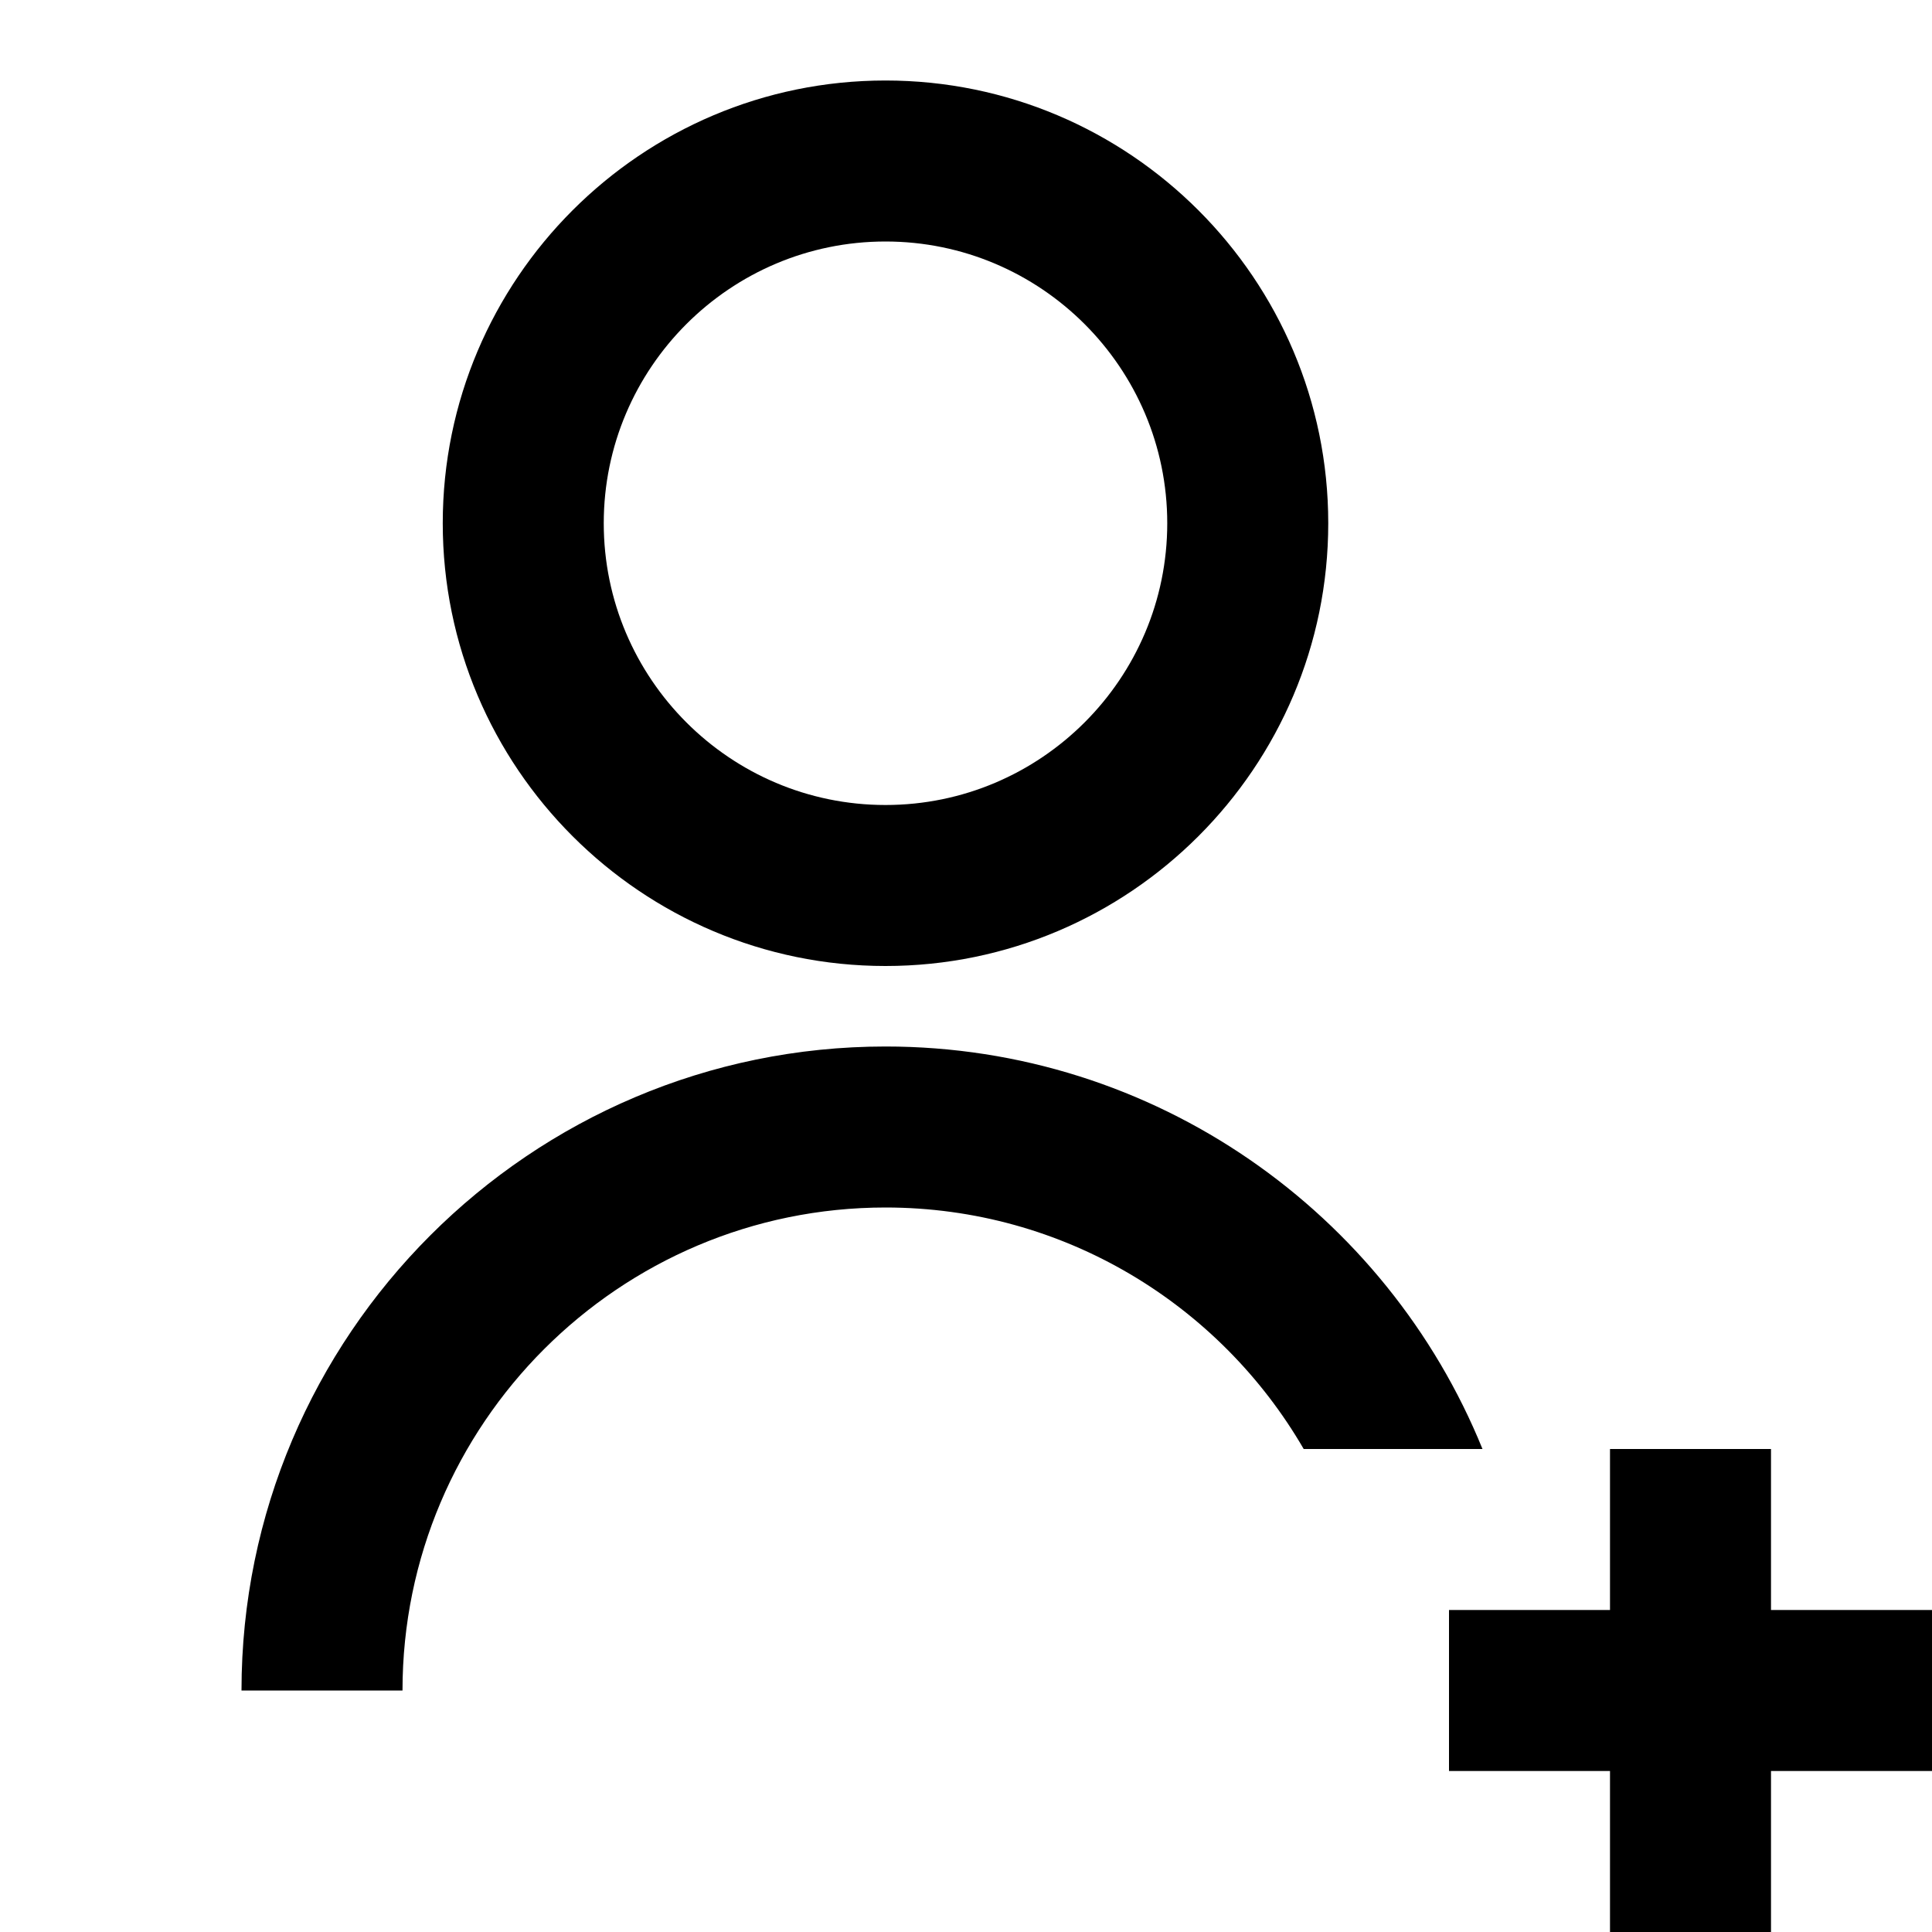
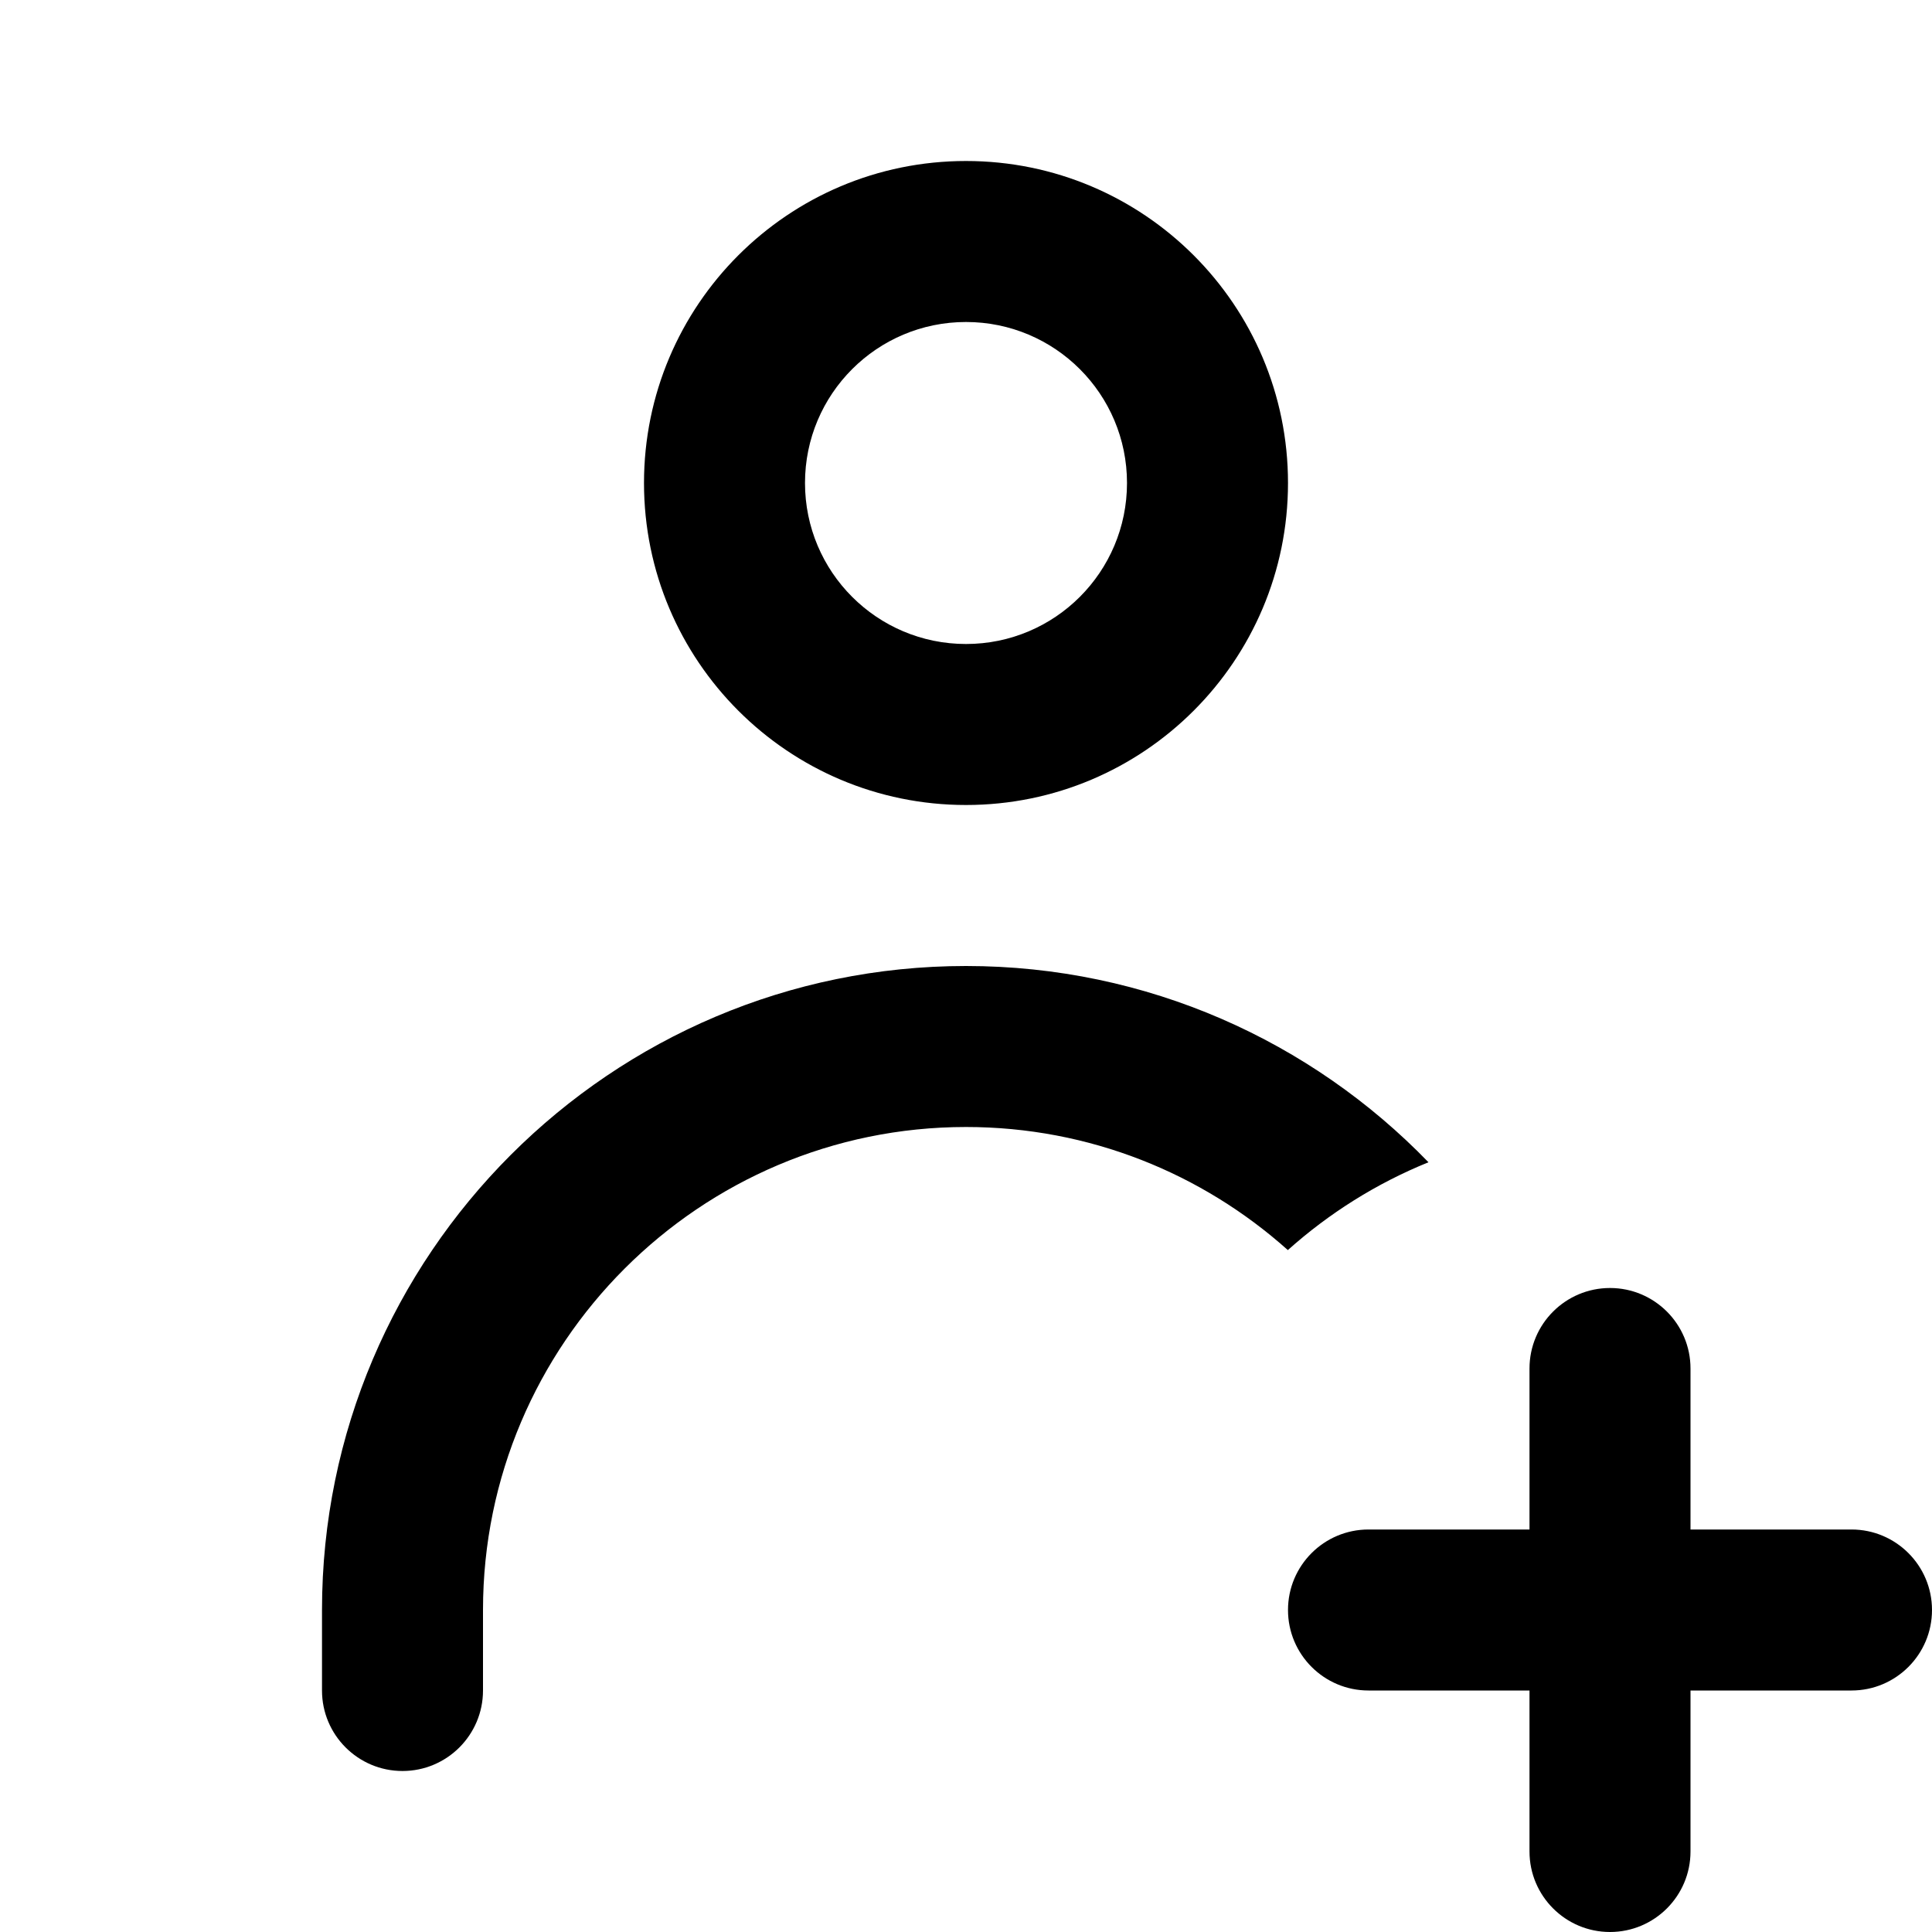
- <svg xmlns="http://www.w3.org/2000/svg" width="24px" height="24px" viewBox="0 0 24 24" version="1.1">
-   <defs />
-   <g id="Page-1" stroke="none" stroke-width="1" fill="none" fill-rule="evenodd">
-     <g id="24x24_add_contact_outline" fill="#000000">
-       <path d="M11,3 C9.07,3 7.5,4.57 7.5,6.5 C7.5,8.43 9.07,10 11,10 C12.93,10 14.5,8.43 14.5,6.5 C14.5,4.57 12.93,3 11,3 Z M16.195,18 C15.156,16.208 13.217,15 11,15 C7.691,15 5,17.691 5,21 L3,21 C3,16.589 6.589,13 11,13 C14.351,13 17.227,15.071 18.416,18 L16.195,18 Z M11,12 C7.967,12 5.5,9.533 5.5,6.5 C5.5,3.467 7.967,1 11,1 C14.033,1 16.5,3.467 16.5,6.5 C16.5,9.533 14.033,12 11,12 Z M22,20 L24,20 L24,22 L22,22 L22,24 L20,24 L20,22 L18,22 L18,20 L20,20 L20,18 L22,18 L22,20 Z" id="Icon" />
-     </g>
+ <svg xmlns="http://www.w3.org/2000/svg" xmlns:xlink="http://www.w3.org/1999/xlink" width="24" height="24" viewBox="0 0 24 24">
+   <defs>
+     <path id="24x24_add_contact_outline-a" d="M15.998,15.529 C14.936,14.579 13.535,14 12,14 C8.691,14 6,16.691 6,20 L4,20 C4,15.589 7.589,12 12,12 C14.252,12 16.29,12.935 17.745,14.438 C17.099,14.7 16.509,15.072 15.998,15.529 L15.998,15.529 Z M4,20 L6,20 L6,21 C6,21.552 5.552,22 5,22 C4.448,22 4,21.552 4,21 L4,20 Z M12,10 C9.791,10 8,8.209 8,6 C8,3.791 9.791,2 12,2 C14.209,2 16,3.791 16,6 C16,8.209 14.209,10 12,10 Z M12,8 C13.105,8 14,7.105 14,6 C14,4.895 13.105,4 12,4 C10.895,4 10,4.895 10,6 C10,7.105 10.895,8 12,8 Z M21,19 L23,19 C23.552,19 24,19.448 24,20 C24,20.552 23.552,21 23,21 L21,21 L21,23 C21,23.552 20.552,24 20,24 C19.448,24 19,23.552 19,23 L19,21 L17,21 C16.448,21 16,20.552 16,20 C16,19.448 16.448,19 17,19 L19,19 L19,17 C19,16.448 19.448,16 20,16 C20.552,16 21,16.448 21,17 L21,19 Z" />
+   </defs>
+   <g fill="none" fill-rule="evenodd">
+     <use fill="#000" xlink:href="#24x24_add_contact_outline-a" />
  </g>
</svg>
